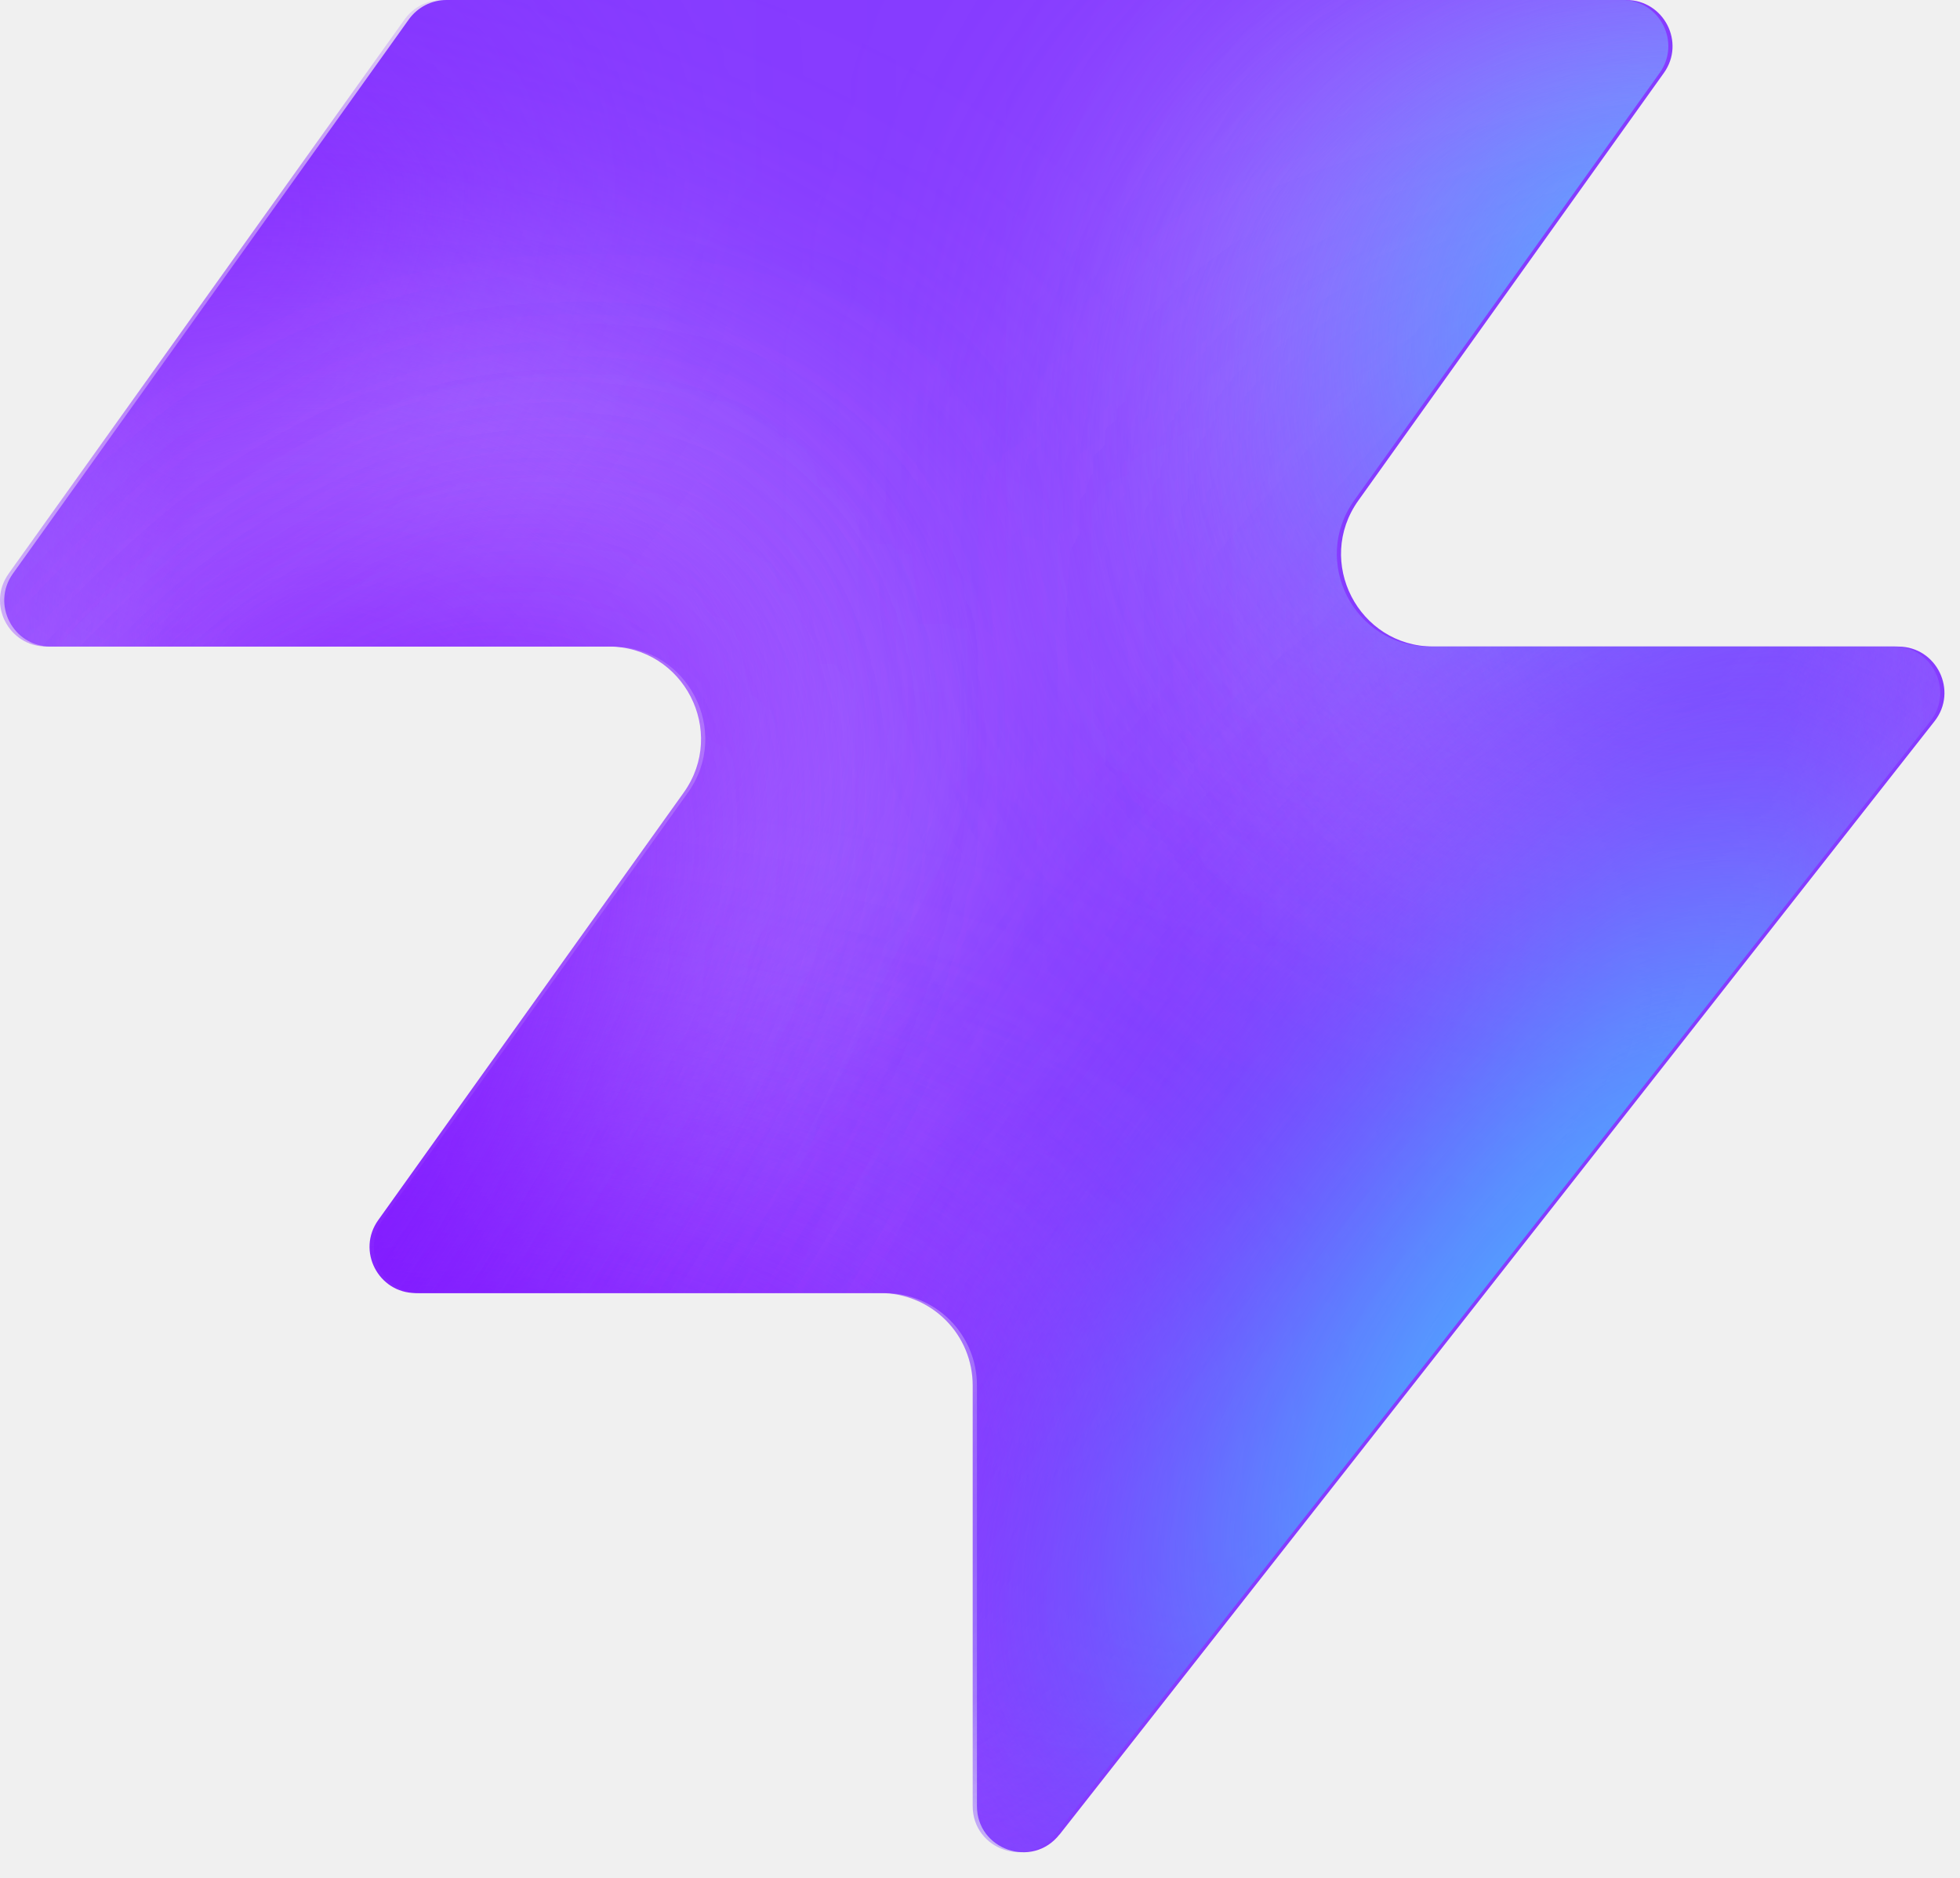
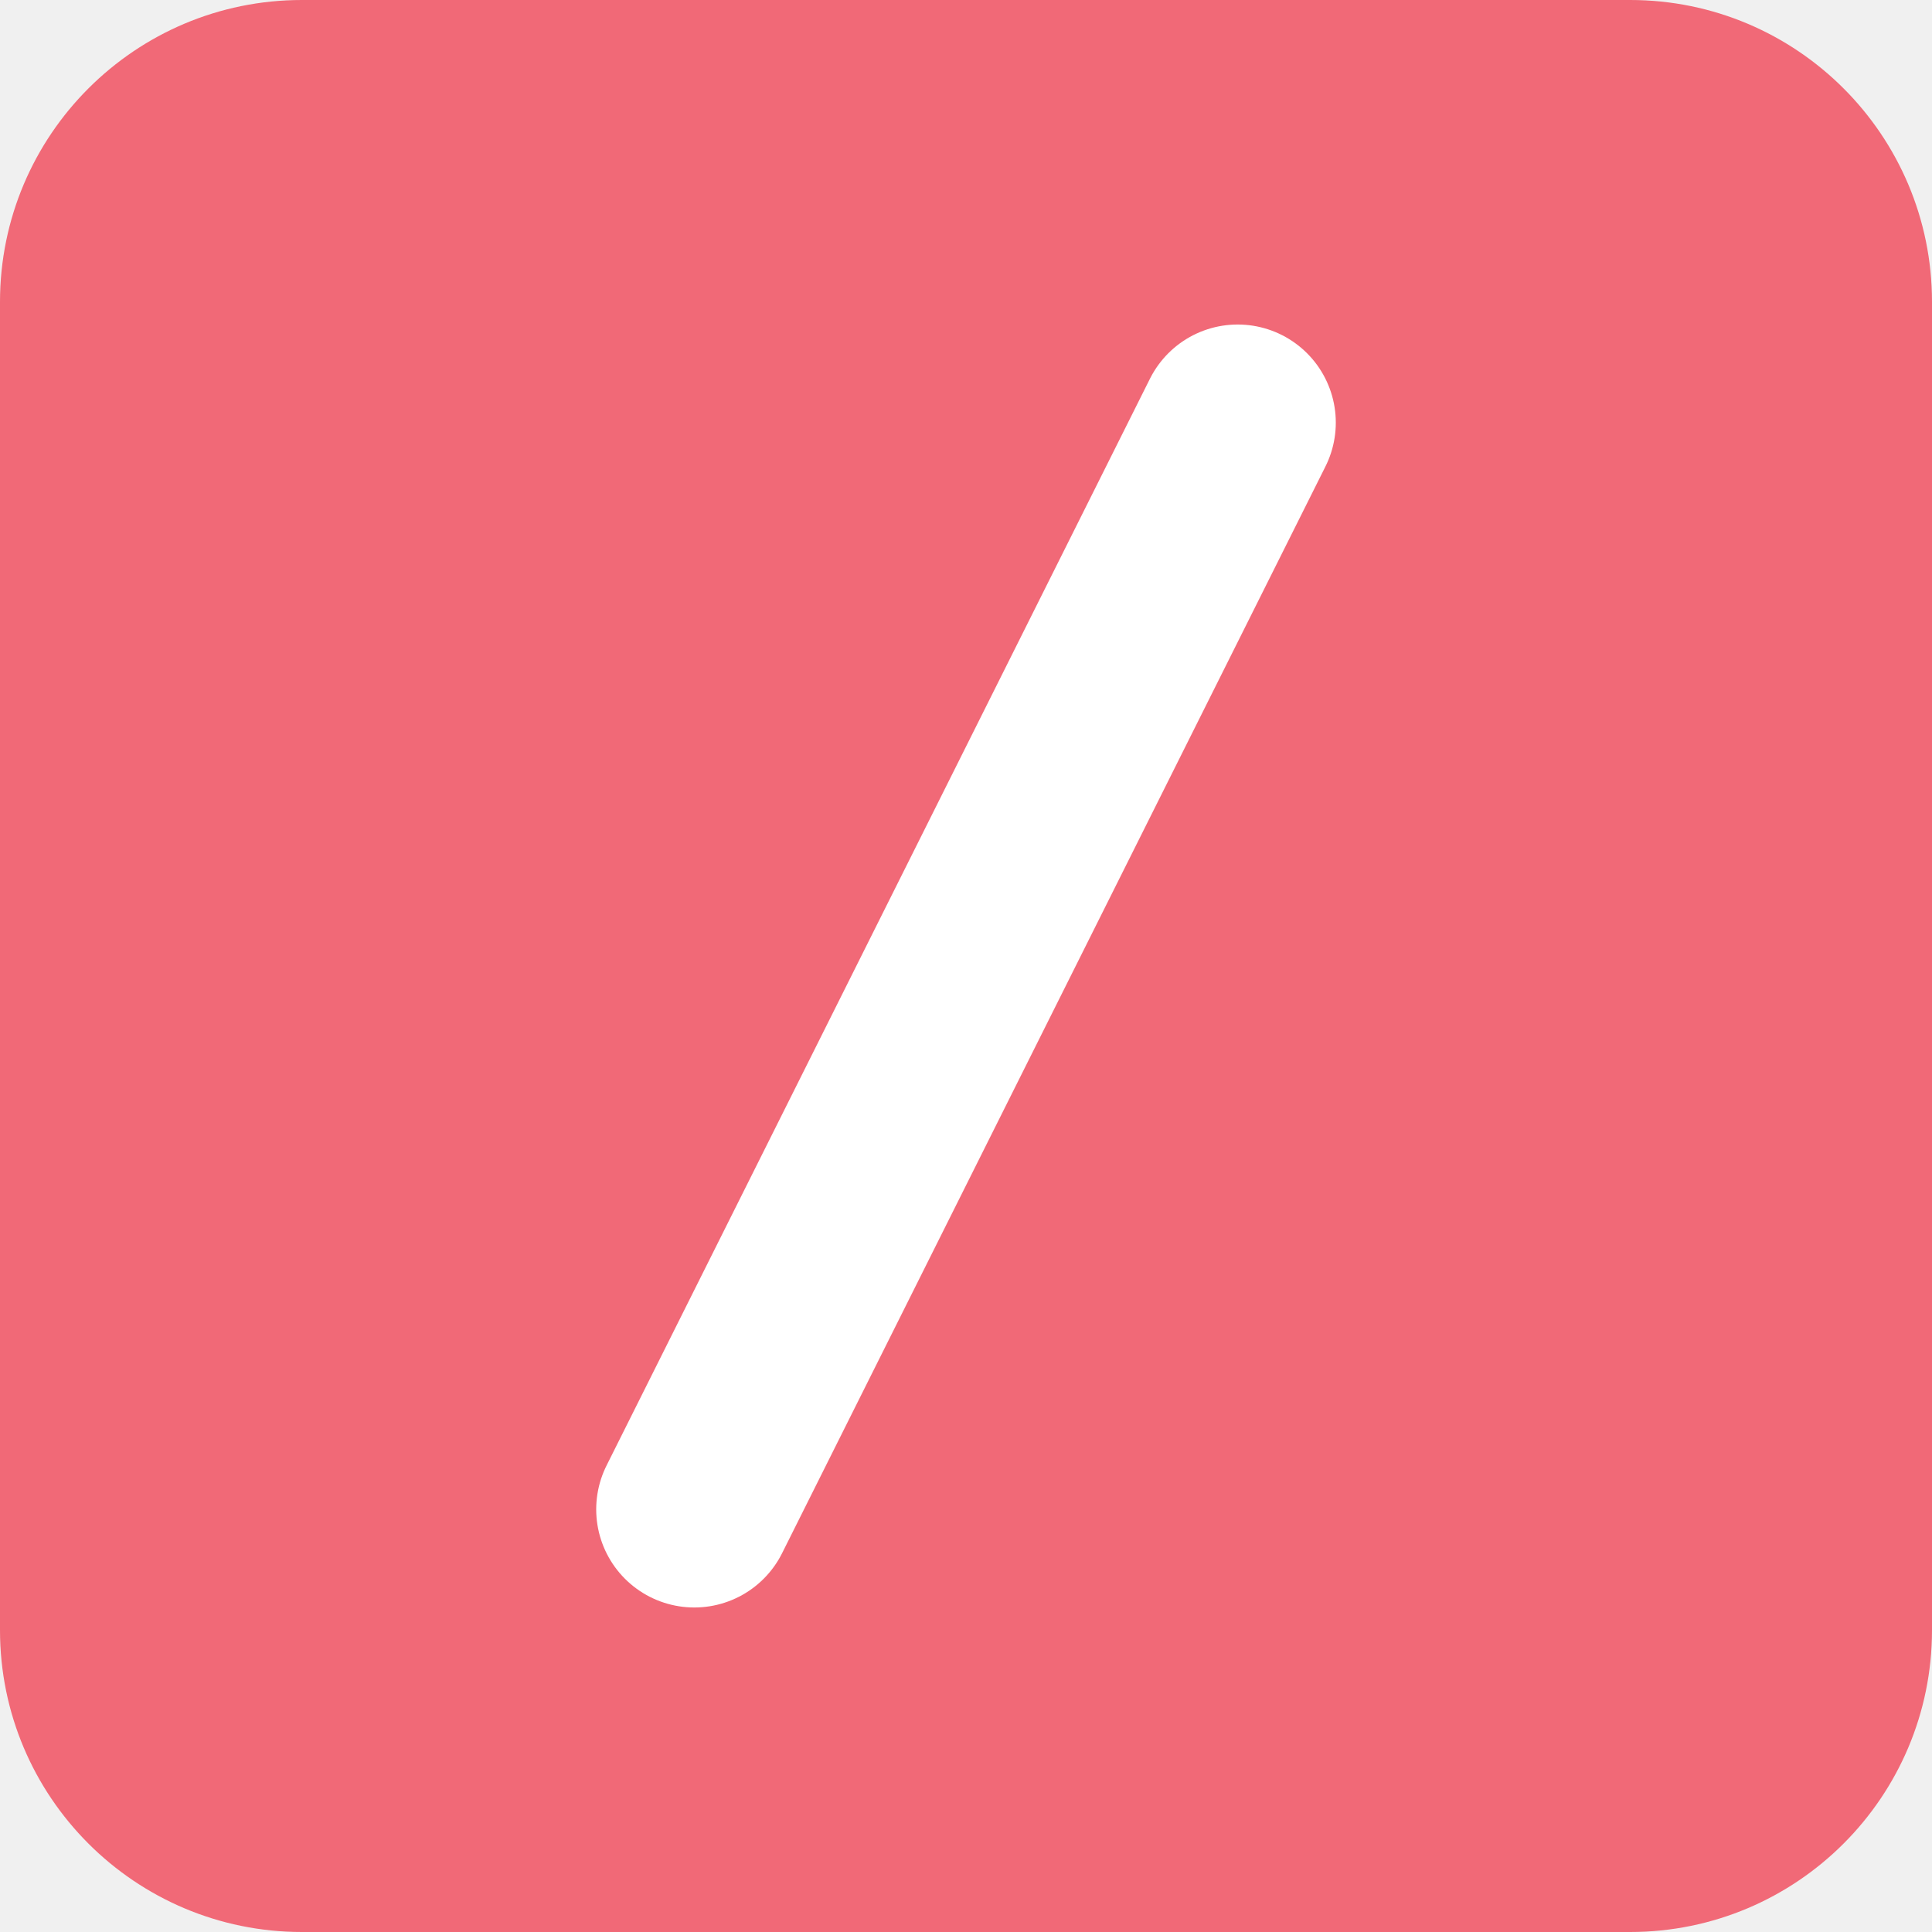
- <svg xmlns="http://www.w3.org/2000/svg" width="48" height="46" fill="none" viewBox="0 0 48 46">
-   <path fill="#863bff" d="M25.946 44.938c-.664.845-2.021.375-2.021-.698V33.937a2.26 2.26 0 0 0-2.262-2.262H10.287c-.92 0-1.456-1.04-.92-1.788l7.48-10.471c1.07-1.497 0-3.578-1.842-3.578H1.237c-.92 0-1.456-1.04-.92-1.788L10.013.474c.214-.297.556-.474.92-.474h28.894c.92 0 1.456 1.04.92 1.788l-7.48 10.471c-1.07 1.498 0 3.579 1.842 3.579h11.377c.943 0 1.473 1.088.89 1.83L25.947 44.94z" style="fill:#863bff;fill:color(display-p3 .525 .23 1);fill-opacity:1" />
-   <mask id="a" width="48" height="46" x="0" y="0" maskUnits="userSpaceOnUse" style="mask-type:alpha">
-     <path fill="#000" d="M25.842 44.938c-.664.844-2.021.375-2.021-.698V33.937a2.26 2.26 0 0 0-2.262-2.262H10.183c-.92 0-1.456-1.04-.92-1.788l7.48-10.471c1.07-1.498 0-3.579-1.842-3.579H1.133c-.92 0-1.456-1.04-.92-1.787L9.91.473c.214-.297.556-.474.92-.474h28.894c.92 0 1.456 1.04.92 1.788l-7.48 10.471c-1.07 1.498 0 3.578 1.842 3.578h11.377c.943 0 1.473 1.088.89 1.832L25.843 44.94z" style="fill:#000;fill-opacity:1" />
-   </mask>
-   <g mask="url(#a)">
-     <g filter="url(#b)">
-       <ellipse cx="5.508" cy="14.704" fill="#ede6ff" rx="5.508" ry="14.704" style="fill:#ede6ff;fill:color(display-p3 .927 .903 1);fill-opacity:1" transform="matrix(.00324 1 1 -.00324 -4.47 31.516)" />
-     </g>
-     <g filter="url(#c)">
-       <ellipse cx="10.399" cy="29.851" fill="#ede6ff" rx="10.399" ry="29.851" style="fill:#ede6ff;fill:color(display-p3 .927 .903 1);fill-opacity:1" transform="matrix(.00324 1 1 -.00324 -39.328 7.883)" />
-     </g>
-     <g filter="url(#d)">
-       <ellipse cx="5.508" cy="30.487" fill="#7e14ff" rx="5.508" ry="30.487" style="fill:#7e14ff;fill:color(display-p3 .492 .077 1);fill-opacity:1" transform="rotate(89.814 -25.913 -14.639)scale(1 -1)" />
-     </g>
-     <g filter="url(#e)">
-       <ellipse cx="5.508" cy="30.599" fill="#7e14ff" rx="5.508" ry="30.599" style="fill:#7e14ff;fill:color(display-p3 .492 .077 1);fill-opacity:1" transform="rotate(89.814 -32.644 -3.334)scale(1 -1)" />
-     </g>
-     <g filter="url(#f)">
-       <ellipse cx="5.508" cy="30.599" fill="#7e14ff" rx="5.508" ry="30.599" style="fill:#7e14ff;fill:color(display-p3 .492 .077 1);fill-opacity:1" transform="matrix(.00324 1 1 -.00324 -34.34 30.47)" />
-     </g>
-     <g filter="url(#g)">
-       <ellipse cx="14.072" cy="22.078" fill="#ede6ff" rx="14.072" ry="22.078" style="fill:#ede6ff;fill:color(display-p3 .927 .903 1);fill-opacity:1" transform="rotate(93.35 24.506 48.493)scale(-1 1)" />
-     </g>
-     <g filter="url(#h)">
-       <ellipse cx="3.47" cy="21.501" fill="#7e14ff" rx="3.47" ry="21.501" style="fill:#7e14ff;fill:color(display-p3 .492 .077 1);fill-opacity:1" transform="rotate(89.009 28.708 47.59)scale(-1 1)" />
-     </g>
-     <g filter="url(#i)">
-       <ellipse cx="3.47" cy="21.501" fill="#7e14ff" rx="3.47" ry="21.501" style="fill:#7e14ff;fill:color(display-p3 .492 .077 1);fill-opacity:1" transform="rotate(89.009 28.708 47.59)scale(-1 1)" />
-     </g>
-     <g filter="url(#j)">
-       <ellipse cx=".387" cy="8.972" fill="#7e14ff" rx="4.407" ry="29.108" style="fill:#7e14ff;fill:color(display-p3 .492 .077 1);fill-opacity:1" transform="rotate(39.51 .387 8.972)" />
-     </g>
-     <g filter="url(#k)">
-       <ellipse cx="47.523" cy="-6.092" fill="#7e14ff" rx="4.407" ry="29.108" style="fill:#7e14ff;fill:color(display-p3 .492 .077 1);fill-opacity:1" transform="rotate(37.892 47.523 -6.092)" />
-     </g>
-     <g filter="url(#l)">
-       <ellipse cx="41.412" cy="6.333" fill="#47bfff" rx="5.971" ry="9.665" style="fill:#47bfff;fill:color(display-p3 .28 .748 1);fill-opacity:1" transform="rotate(37.892 41.412 6.333)" />
-     </g>
-     <g filter="url(#m)">
-       <ellipse cx="-1.879" cy="38.332" fill="#7e14ff" rx="4.407" ry="29.108" style="fill:#7e14ff;fill:color(display-p3 .492 .077 1);fill-opacity:1" transform="rotate(37.892 -1.88 38.332)" />
-     </g>
-     <g filter="url(#n)">
-       <ellipse cx="-1.879" cy="38.332" fill="#7e14ff" rx="4.407" ry="29.108" style="fill:#7e14ff;fill:color(display-p3 .492 .077 1);fill-opacity:1" transform="rotate(37.892 -1.88 38.332)" />
-     </g>
-     <g filter="url(#o)">
-       <ellipse cx="35.651" cy="29.907" fill="#7e14ff" rx="4.407" ry="29.108" style="fill:#7e14ff;fill:color(display-p3 .492 .077 1);fill-opacity:1" transform="rotate(37.892 35.651 29.907)" />
-     </g>
-     <g filter="url(#p)">
-       <ellipse cx="38.418" cy="32.4" fill="#47bfff" rx="5.971" ry="15.297" style="fill:#47bfff;fill:color(display-p3 .28 .748 1);fill-opacity:1" transform="rotate(37.892 38.418 32.4)" />
-     </g>
-   </g>
-   <defs>
-     <filter id="b" width="60.045" height="41.654" x="-19.77" y="16.149" color-interpolation-filters="sRGB" filterUnits="userSpaceOnUse">
-       <feFlood flood-opacity="0" result="BackgroundImageFix" />
-       <feBlend in="SourceGraphic" in2="BackgroundImageFix" result="shape" />
-       <feGaussianBlur result="effect1_foregroundBlur_2002_17158" stdDeviation="7.659" />
-     </filter>
-     <filter id="c" width="90.34" height="51.437" x="-54.613" y="-7.533" color-interpolation-filters="sRGB" filterUnits="userSpaceOnUse">
-       <feFlood flood-opacity="0" result="BackgroundImageFix" />
-       <feBlend in="SourceGraphic" in2="BackgroundImageFix" result="shape" />
-       <feGaussianBlur result="effect1_foregroundBlur_2002_17158" stdDeviation="7.659" />
-     </filter>
-     <filter id="d" width="79.355" height="29.4" x="-49.64" y="2.03" color-interpolation-filters="sRGB" filterUnits="userSpaceOnUse">
-       <feFlood flood-opacity="0" result="BackgroundImageFix" />
-       <feBlend in="SourceGraphic" in2="BackgroundImageFix" result="shape" />
-       <feGaussianBlur result="effect1_foregroundBlur_2002_17158" stdDeviation="4.596" />
-     </filter>
-     <filter id="e" width="79.579" height="29.4" x="-45.045" y="20.029" color-interpolation-filters="sRGB" filterUnits="userSpaceOnUse">
-       <feFlood flood-opacity="0" result="BackgroundImageFix" />
-       <feBlend in="SourceGraphic" in2="BackgroundImageFix" result="shape" />
-       <feGaussianBlur result="effect1_foregroundBlur_2002_17158" stdDeviation="4.596" />
-     </filter>
-     <filter id="f" width="79.579" height="29.4" x="-43.513" y="21.178" color-interpolation-filters="sRGB" filterUnits="userSpaceOnUse">
-       <feFlood flood-opacity="0" result="BackgroundImageFix" />
-       <feBlend in="SourceGraphic" in2="BackgroundImageFix" result="shape" />
-       <feGaussianBlur result="effect1_foregroundBlur_2002_17158" stdDeviation="4.596" />
-     </filter>
-     <filter id="g" width="74.749" height="58.852" x="15.756" y="-17.901" color-interpolation-filters="sRGB" filterUnits="userSpaceOnUse">
-       <feFlood flood-opacity="0" result="BackgroundImageFix" />
-       <feBlend in="SourceGraphic" in2="BackgroundImageFix" result="shape" />
-       <feGaussianBlur result="effect1_foregroundBlur_2002_17158" stdDeviation="7.659" />
-     </filter>
-     <filter id="h" width="61.377" height="25.362" x="23.548" y="2.284" color-interpolation-filters="sRGB" filterUnits="userSpaceOnUse">
-       <feFlood flood-opacity="0" result="BackgroundImageFix" />
-       <feBlend in="SourceGraphic" in2="BackgroundImageFix" result="shape" />
-       <feGaussianBlur result="effect1_foregroundBlur_2002_17158" stdDeviation="4.596" />
-     </filter>
-     <filter id="i" width="61.377" height="25.362" x="23.548" y="2.284" color-interpolation-filters="sRGB" filterUnits="userSpaceOnUse">
-       <feFlood flood-opacity="0" result="BackgroundImageFix" />
-       <feBlend in="SourceGraphic" in2="BackgroundImageFix" result="shape" />
-       <feGaussianBlur result="effect1_foregroundBlur_2002_17158" stdDeviation="4.596" />
-     </filter>
-     <filter id="j" width="56.045" height="63.649" x="-27.636" y="-22.853" color-interpolation-filters="sRGB" filterUnits="userSpaceOnUse">
-       <feFlood flood-opacity="0" result="BackgroundImageFix" />
-       <feBlend in="SourceGraphic" in2="BackgroundImageFix" result="shape" />
-       <feGaussianBlur result="effect1_foregroundBlur_2002_17158" stdDeviation="4.596" />
-     </filter>
-     <filter id="k" width="54.814" height="64.646" x="20.116" y="-38.415" color-interpolation-filters="sRGB" filterUnits="userSpaceOnUse">
-       <feFlood flood-opacity="0" result="BackgroundImageFix" />
-       <feBlend in="SourceGraphic" in2="BackgroundImageFix" result="shape" />
-       <feGaussianBlur result="effect1_foregroundBlur_2002_17158" stdDeviation="4.596" />
-     </filter>
-     <filter id="l" width="33.541" height="35.313" x="24.641" y="-11.323" color-interpolation-filters="sRGB" filterUnits="userSpaceOnUse">
-       <feFlood flood-opacity="0" result="BackgroundImageFix" />
-       <feBlend in="SourceGraphic" in2="BackgroundImageFix" result="shape" />
-       <feGaussianBlur result="effect1_foregroundBlur_2002_17158" stdDeviation="4.596" />
-     </filter>
-     <filter id="m" width="54.814" height="64.646" x="-29.286" y="6.009" color-interpolation-filters="sRGB" filterUnits="userSpaceOnUse">
-       <feFlood flood-opacity="0" result="BackgroundImageFix" />
-       <feBlend in="SourceGraphic" in2="BackgroundImageFix" result="shape" />
-       <feGaussianBlur result="effect1_foregroundBlur_2002_17158" stdDeviation="4.596" />
-     </filter>
-     <filter id="n" width="54.814" height="64.646" x="-29.286" y="6.009" color-interpolation-filters="sRGB" filterUnits="userSpaceOnUse">
-       <feFlood flood-opacity="0" result="BackgroundImageFix" />
-       <feBlend in="SourceGraphic" in2="BackgroundImageFix" result="shape" />
-       <feGaussianBlur result="effect1_foregroundBlur_2002_17158" stdDeviation="4.596" />
-     </filter>
-     <filter id="o" width="54.814" height="64.646" x="8.244" y="-2.416" color-interpolation-filters="sRGB" filterUnits="userSpaceOnUse">
-       <feFlood flood-opacity="0" result="BackgroundImageFix" />
-       <feBlend in="SourceGraphic" in2="BackgroundImageFix" result="shape" />
-       <feGaussianBlur result="effect1_foregroundBlur_2002_17158" stdDeviation="4.596" />
-     </filter>
-     <filter id="p" width="39.409" height="43.623" x="18.713" y="10.588" color-interpolation-filters="sRGB" filterUnits="userSpaceOnUse">
-       <feFlood flood-opacity="0" result="BackgroundImageFix" />
-       <feBlend in="SourceGraphic" in2="BackgroundImageFix" result="shape" />
-       <feGaussianBlur result="effect1_foregroundBlur_2002_17158" stdDeviation="4.596" />
-     </filter>
-   </defs>
+ <svg xmlns="http://www.w3.org/2000/svg" viewBox="0 0 64 64" fill="none">
+   <rect width="64" height="64" rx="10" fill="#f16977" />
+   <path d="M41 14L23 50" stroke="#ffffff" stroke-width="6.5" stroke-linecap="round" />
</svg>
